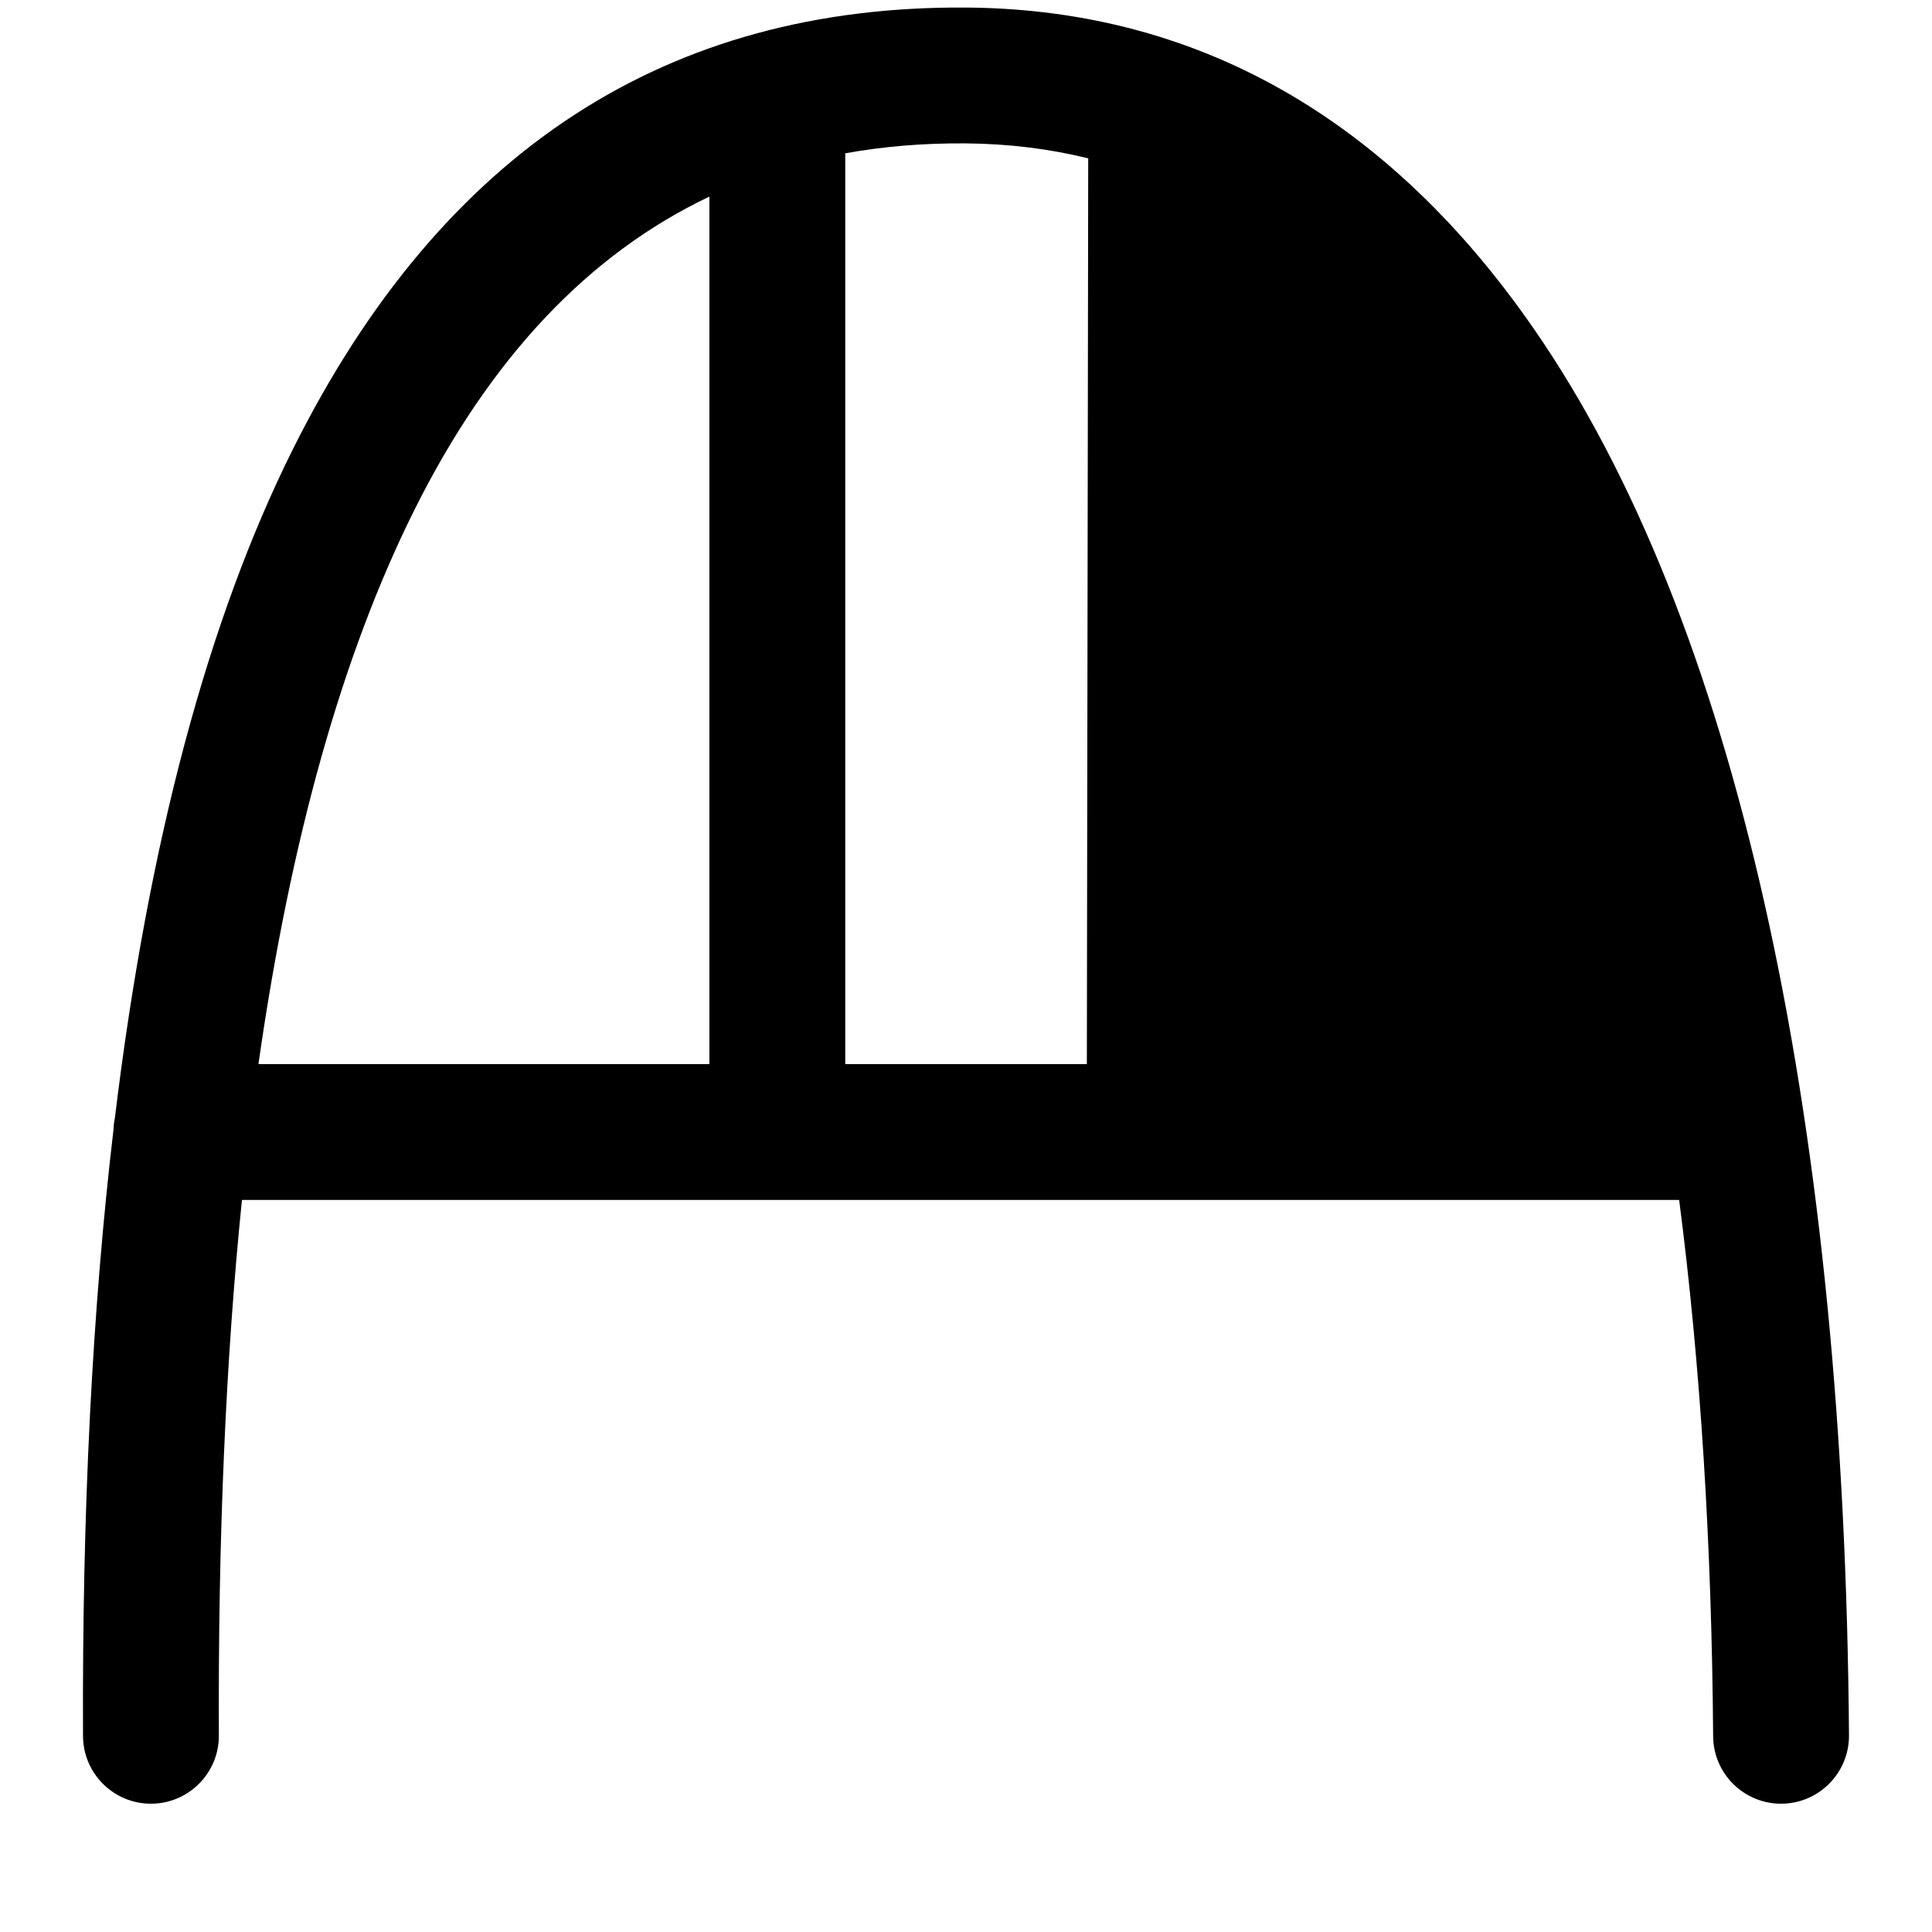
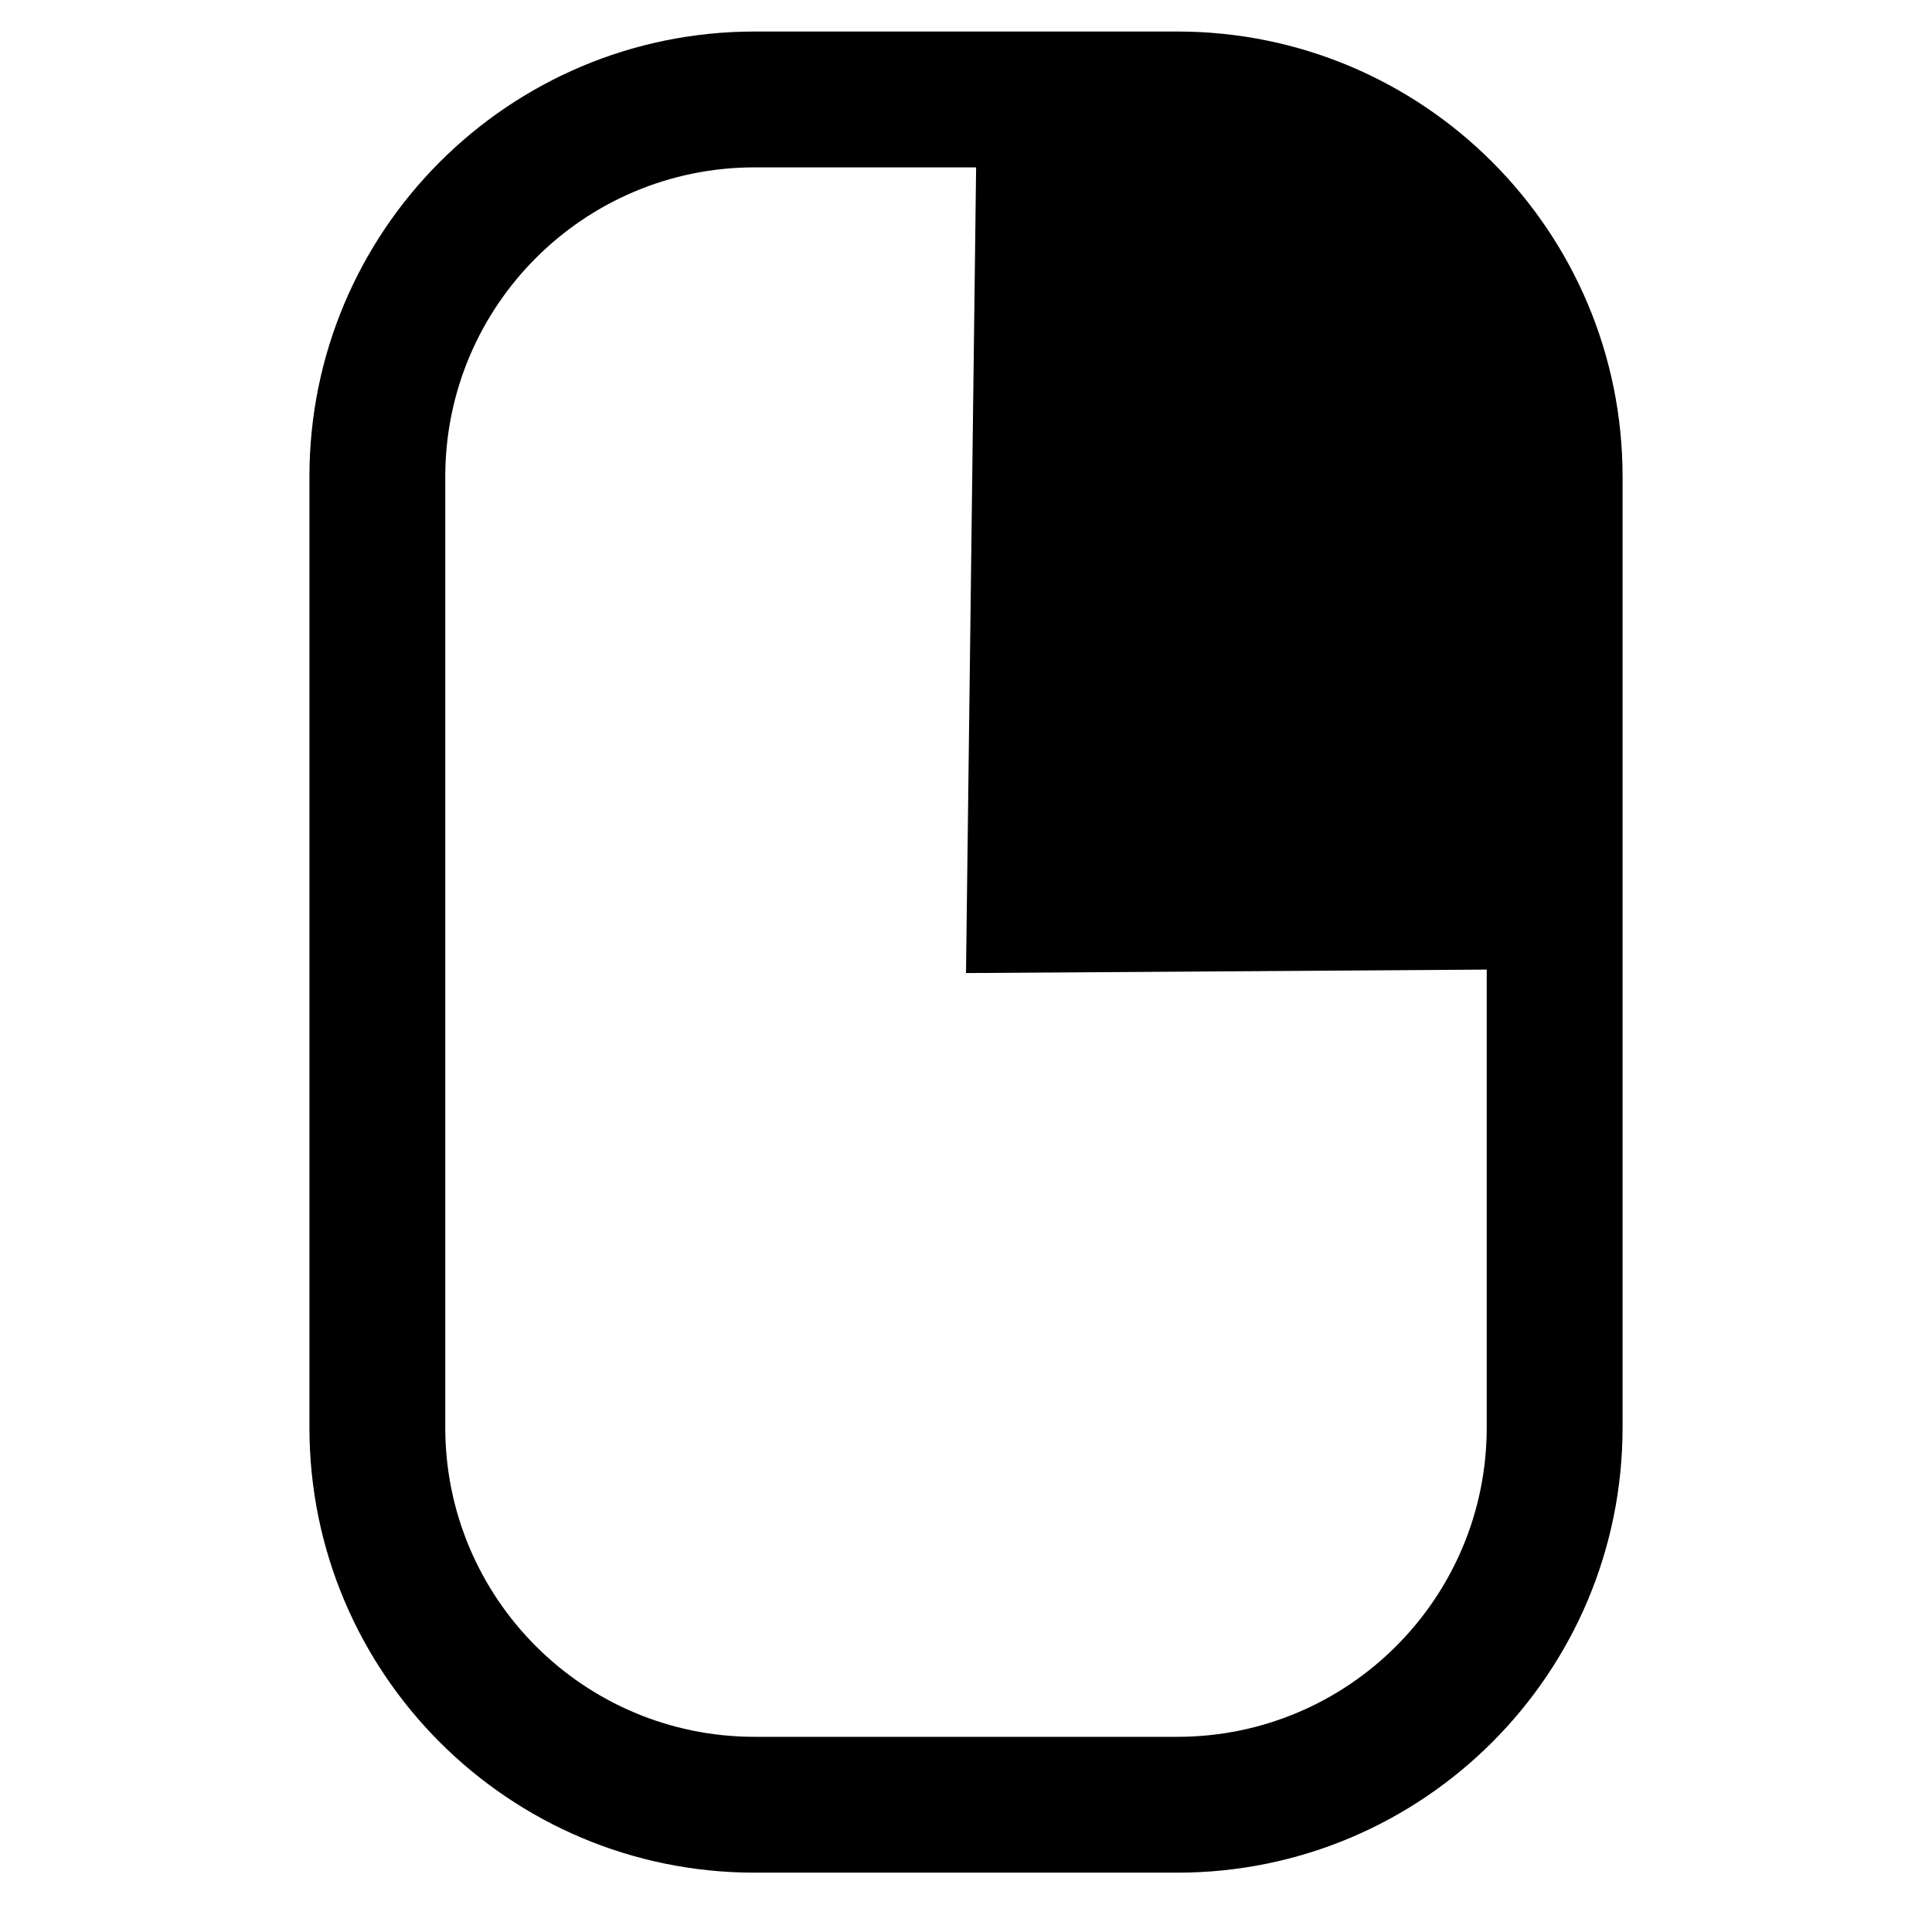
<svg xmlns="http://www.w3.org/2000/svg" width="100%" height="100%" viewBox="0 0 512 512" version="1.1" xml:space="preserve" style="fill-rule:evenodd;clip-rule:evenodd;stroke-linejoin:round;stroke-miterlimit:2;">
  <g>
-     <path d="M30.44,296.311C39.338,222.945 55.181,164.05 77.568,119.142C117.336,39.367 177.332,1.412 256.135,2.001C320.024,2.478 370.966,34.015 408.872,90.644C461.755,169.647 488.835,299.906 490,459.869C490.072,469.803 482.065,477.927 472.131,478C462.197,478.072 454.073,470.065 454,460.131C453.631,409.372 450.664,361.732 444.995,318L64.119,318C59.803,360.444 57.771,407.725 58,459.921C58.043,469.856 50.013,477.956 40.079,478C30.144,478.043 22.044,470.013 22,460.079C21.739,400.423 24.464,346.907 30.071,299.396C30.106,298.342 30.231,297.311 30.44,296.311ZM188,52.103C155.894,67.352 129.832,94.992 109.786,135.203C90.759,173.373 77.019,222.21 68.49,282L188,282L188,52.103ZM288.388,41.958C278.075,39.427 267.24,38.085 255.865,37.999C244.775,37.917 234.156,38.791 224,40.629L224,282L288.027,282L288.388,41.958Z" />
+     <path d="M430,126.354C430,61.185 377.17,8.354 312,8.354L200,8.354C134.83,8.354 82,61.185 82,126.354L82,378.276C82,443.445 134.83,496.276 200,496.276L312,496.276C377.17,496.276 430,443.445 430,378.276L430,126.354ZM258.682,44.354L200,44.354C154.713,44.354 118,81.067 118,126.354L118,378.276C118,423.563 154.713,460.276 200,460.276L312,460.276C357.287,460.276 394,423.563 394,378.276L394,256.951L256,257.87L258.682,44.354Z" />
  </g>
</svg>
